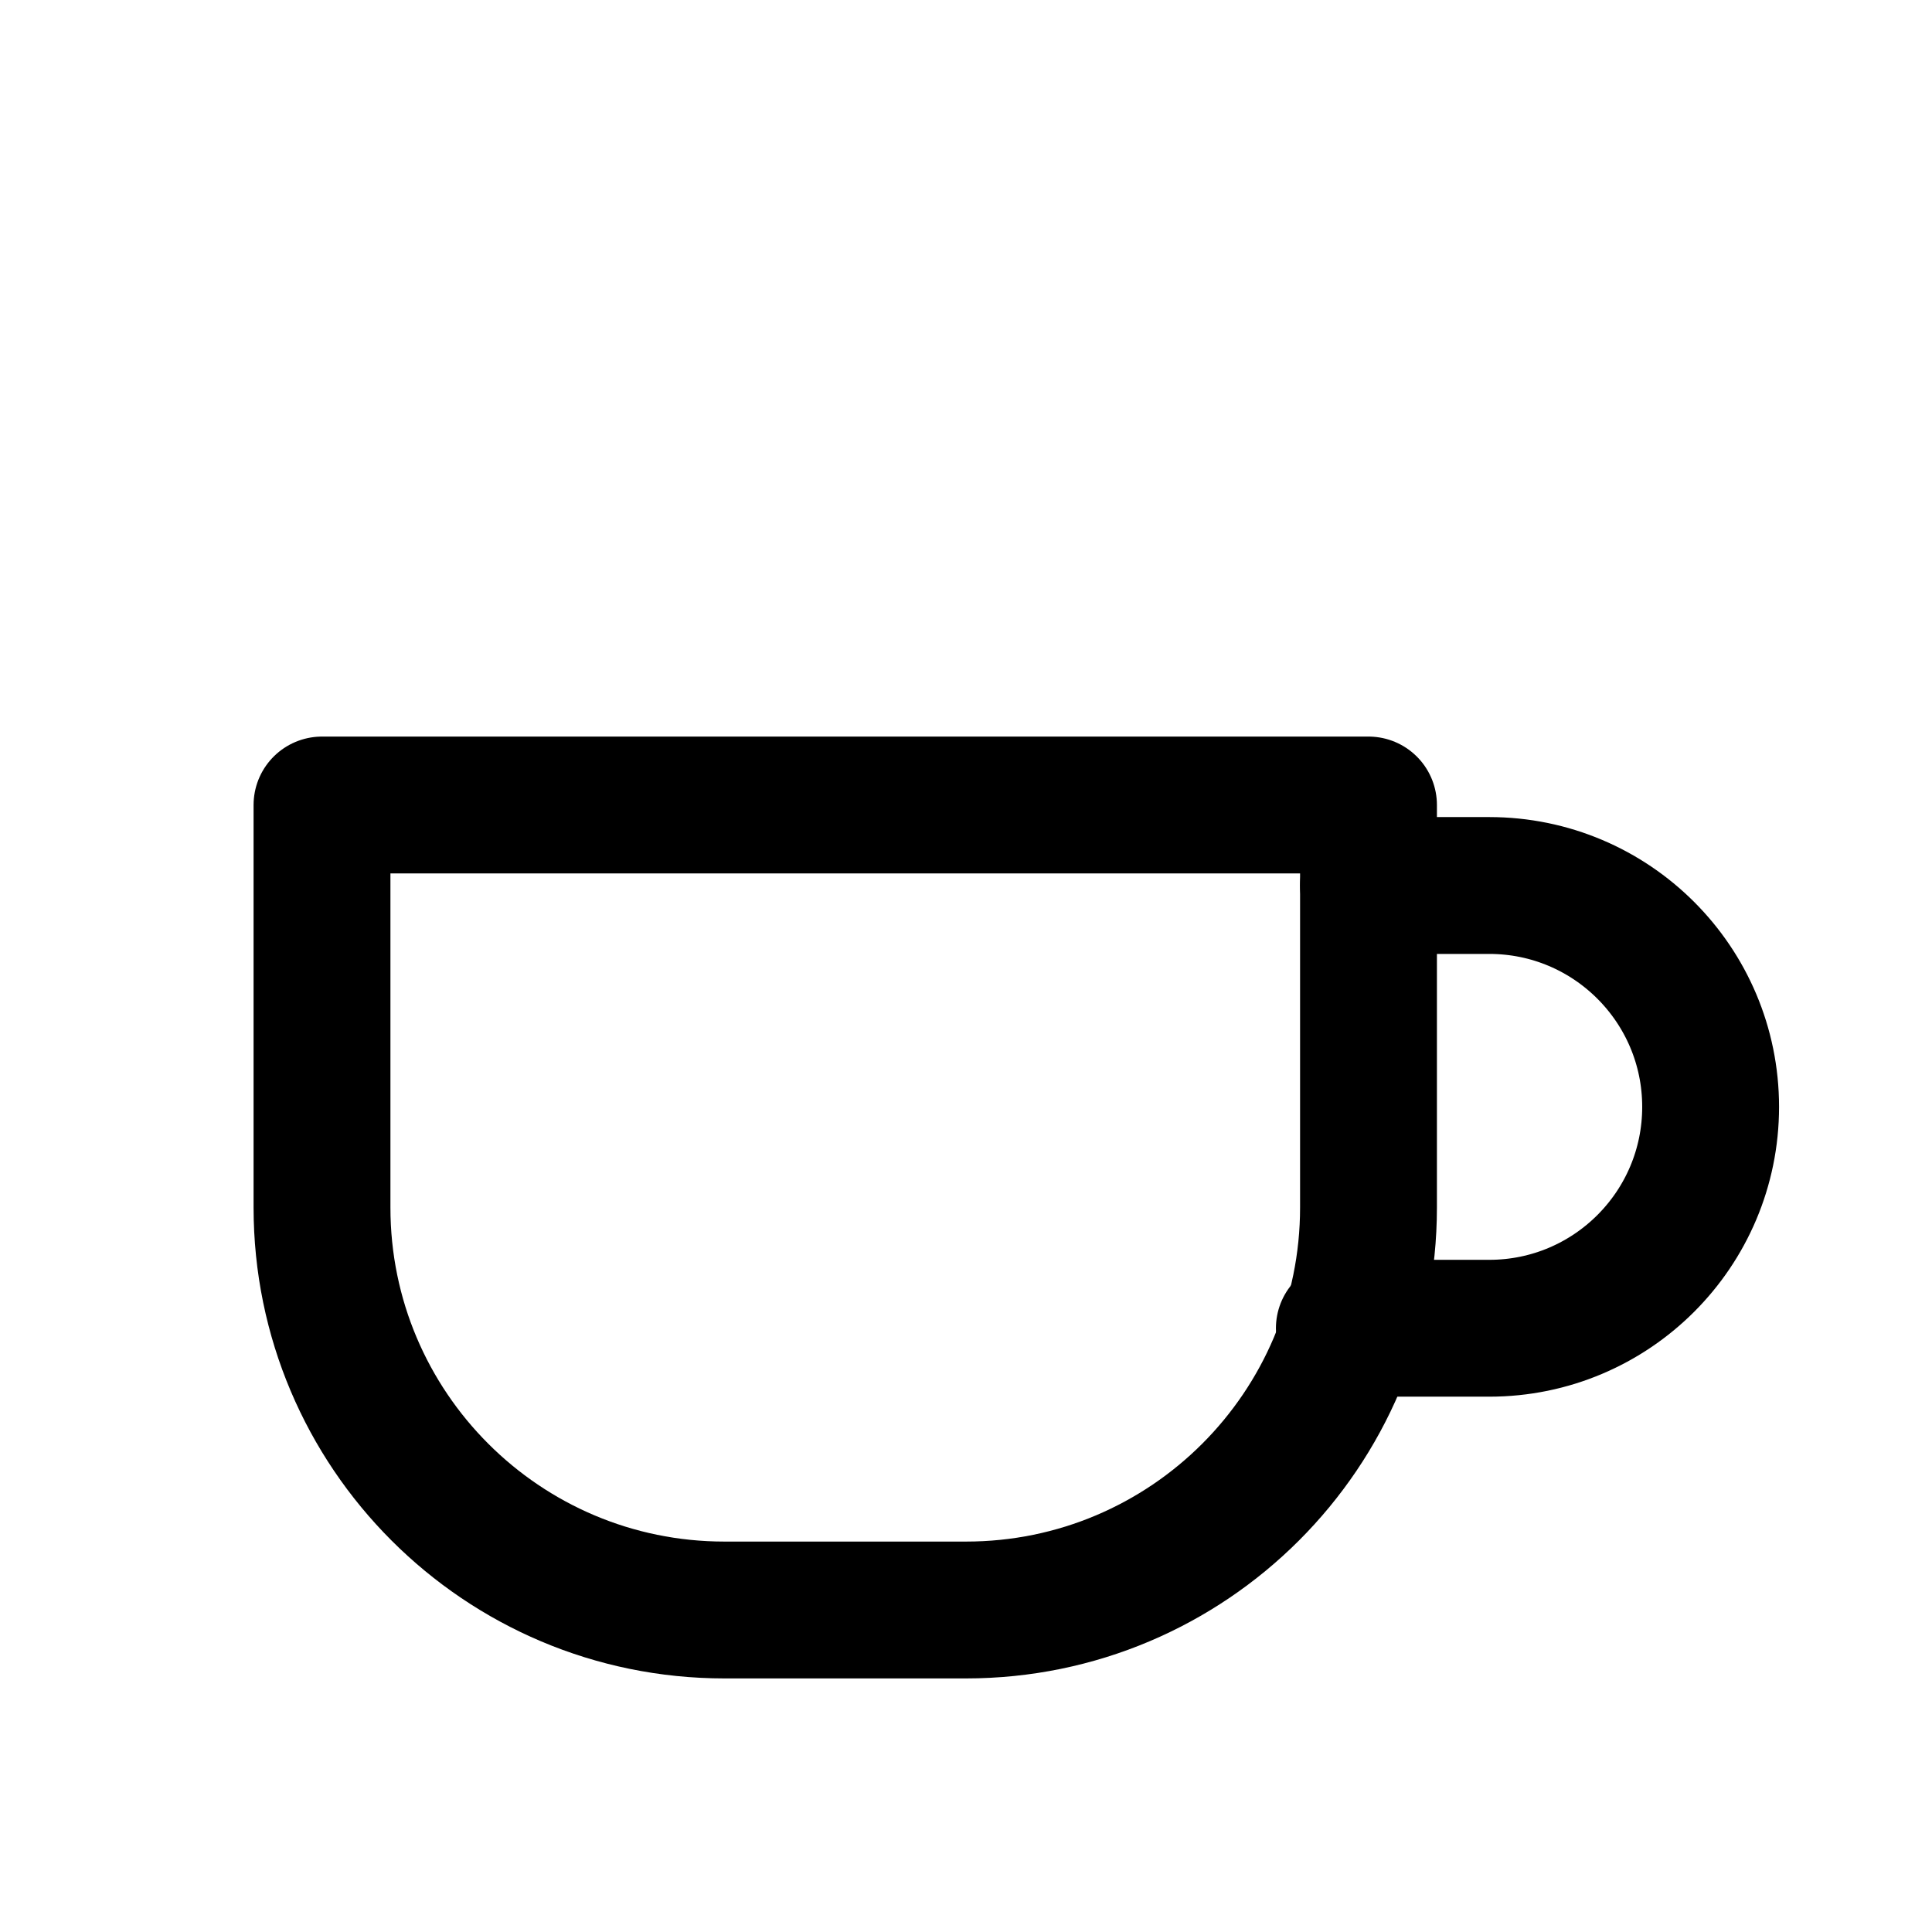
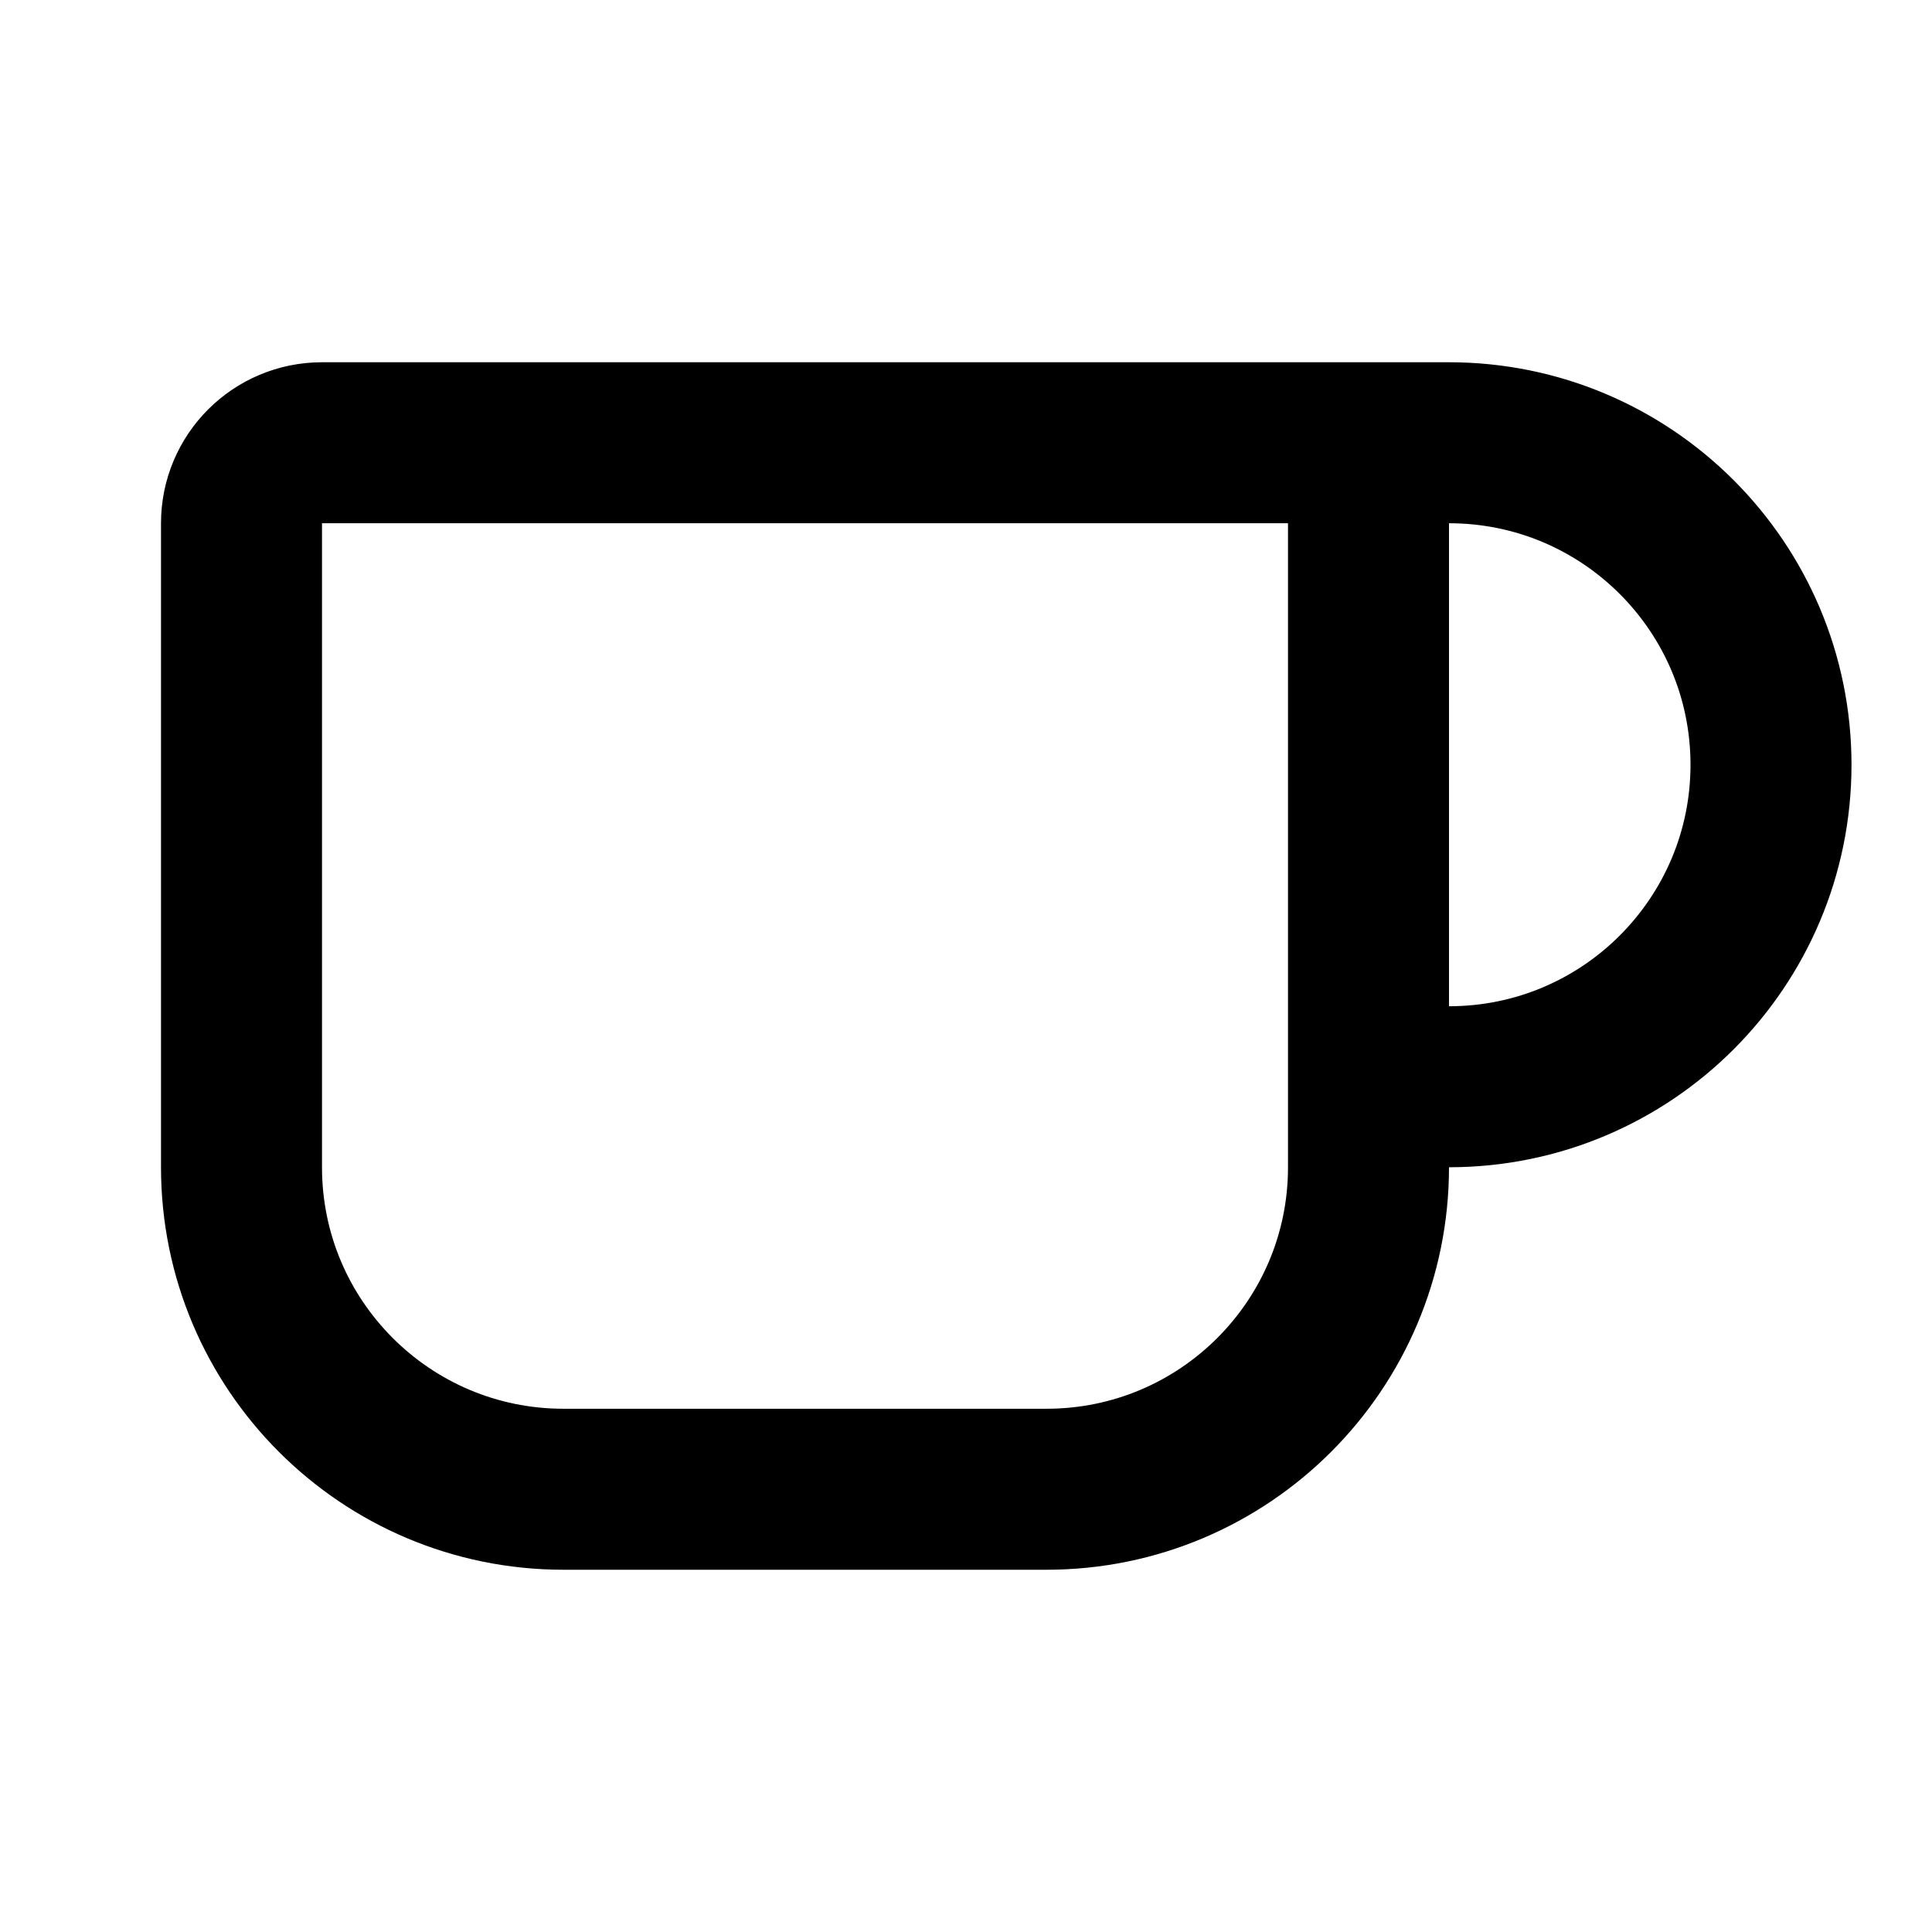
- <svg xmlns="http://www.w3.org/2000/svg" viewBox="0 0 24 24" fill="none" stroke="currentColor" stroke-width="1.7" stroke-linecap="round" stroke-linejoin="round">
-   <path d="M4 10h13v5a5 5 0 0 1-5 5H9a5 5 0 0 1-5-5v-5Z" />
-   <path d="M17 11h1.5a2.75 2.75 0 0 1 0 5.5h-1.8" />
+ <svg xmlns="http://www.w3.org/2000/svg" viewBox="0 0 24 24" fill="none" stroke="currentColor" stroke-width="2" stroke-linecap="round" stroke-linejoin="round">
+   <path d="M16 5.5a1 1 0 0 1 1 1v8a4 4 0 0 1-4 4H7a4 4 0 0 1-4-4v-8a1 1 0 0 1 1-1h14a4 4 0 1 1 0 8h-1" />
</svg>
